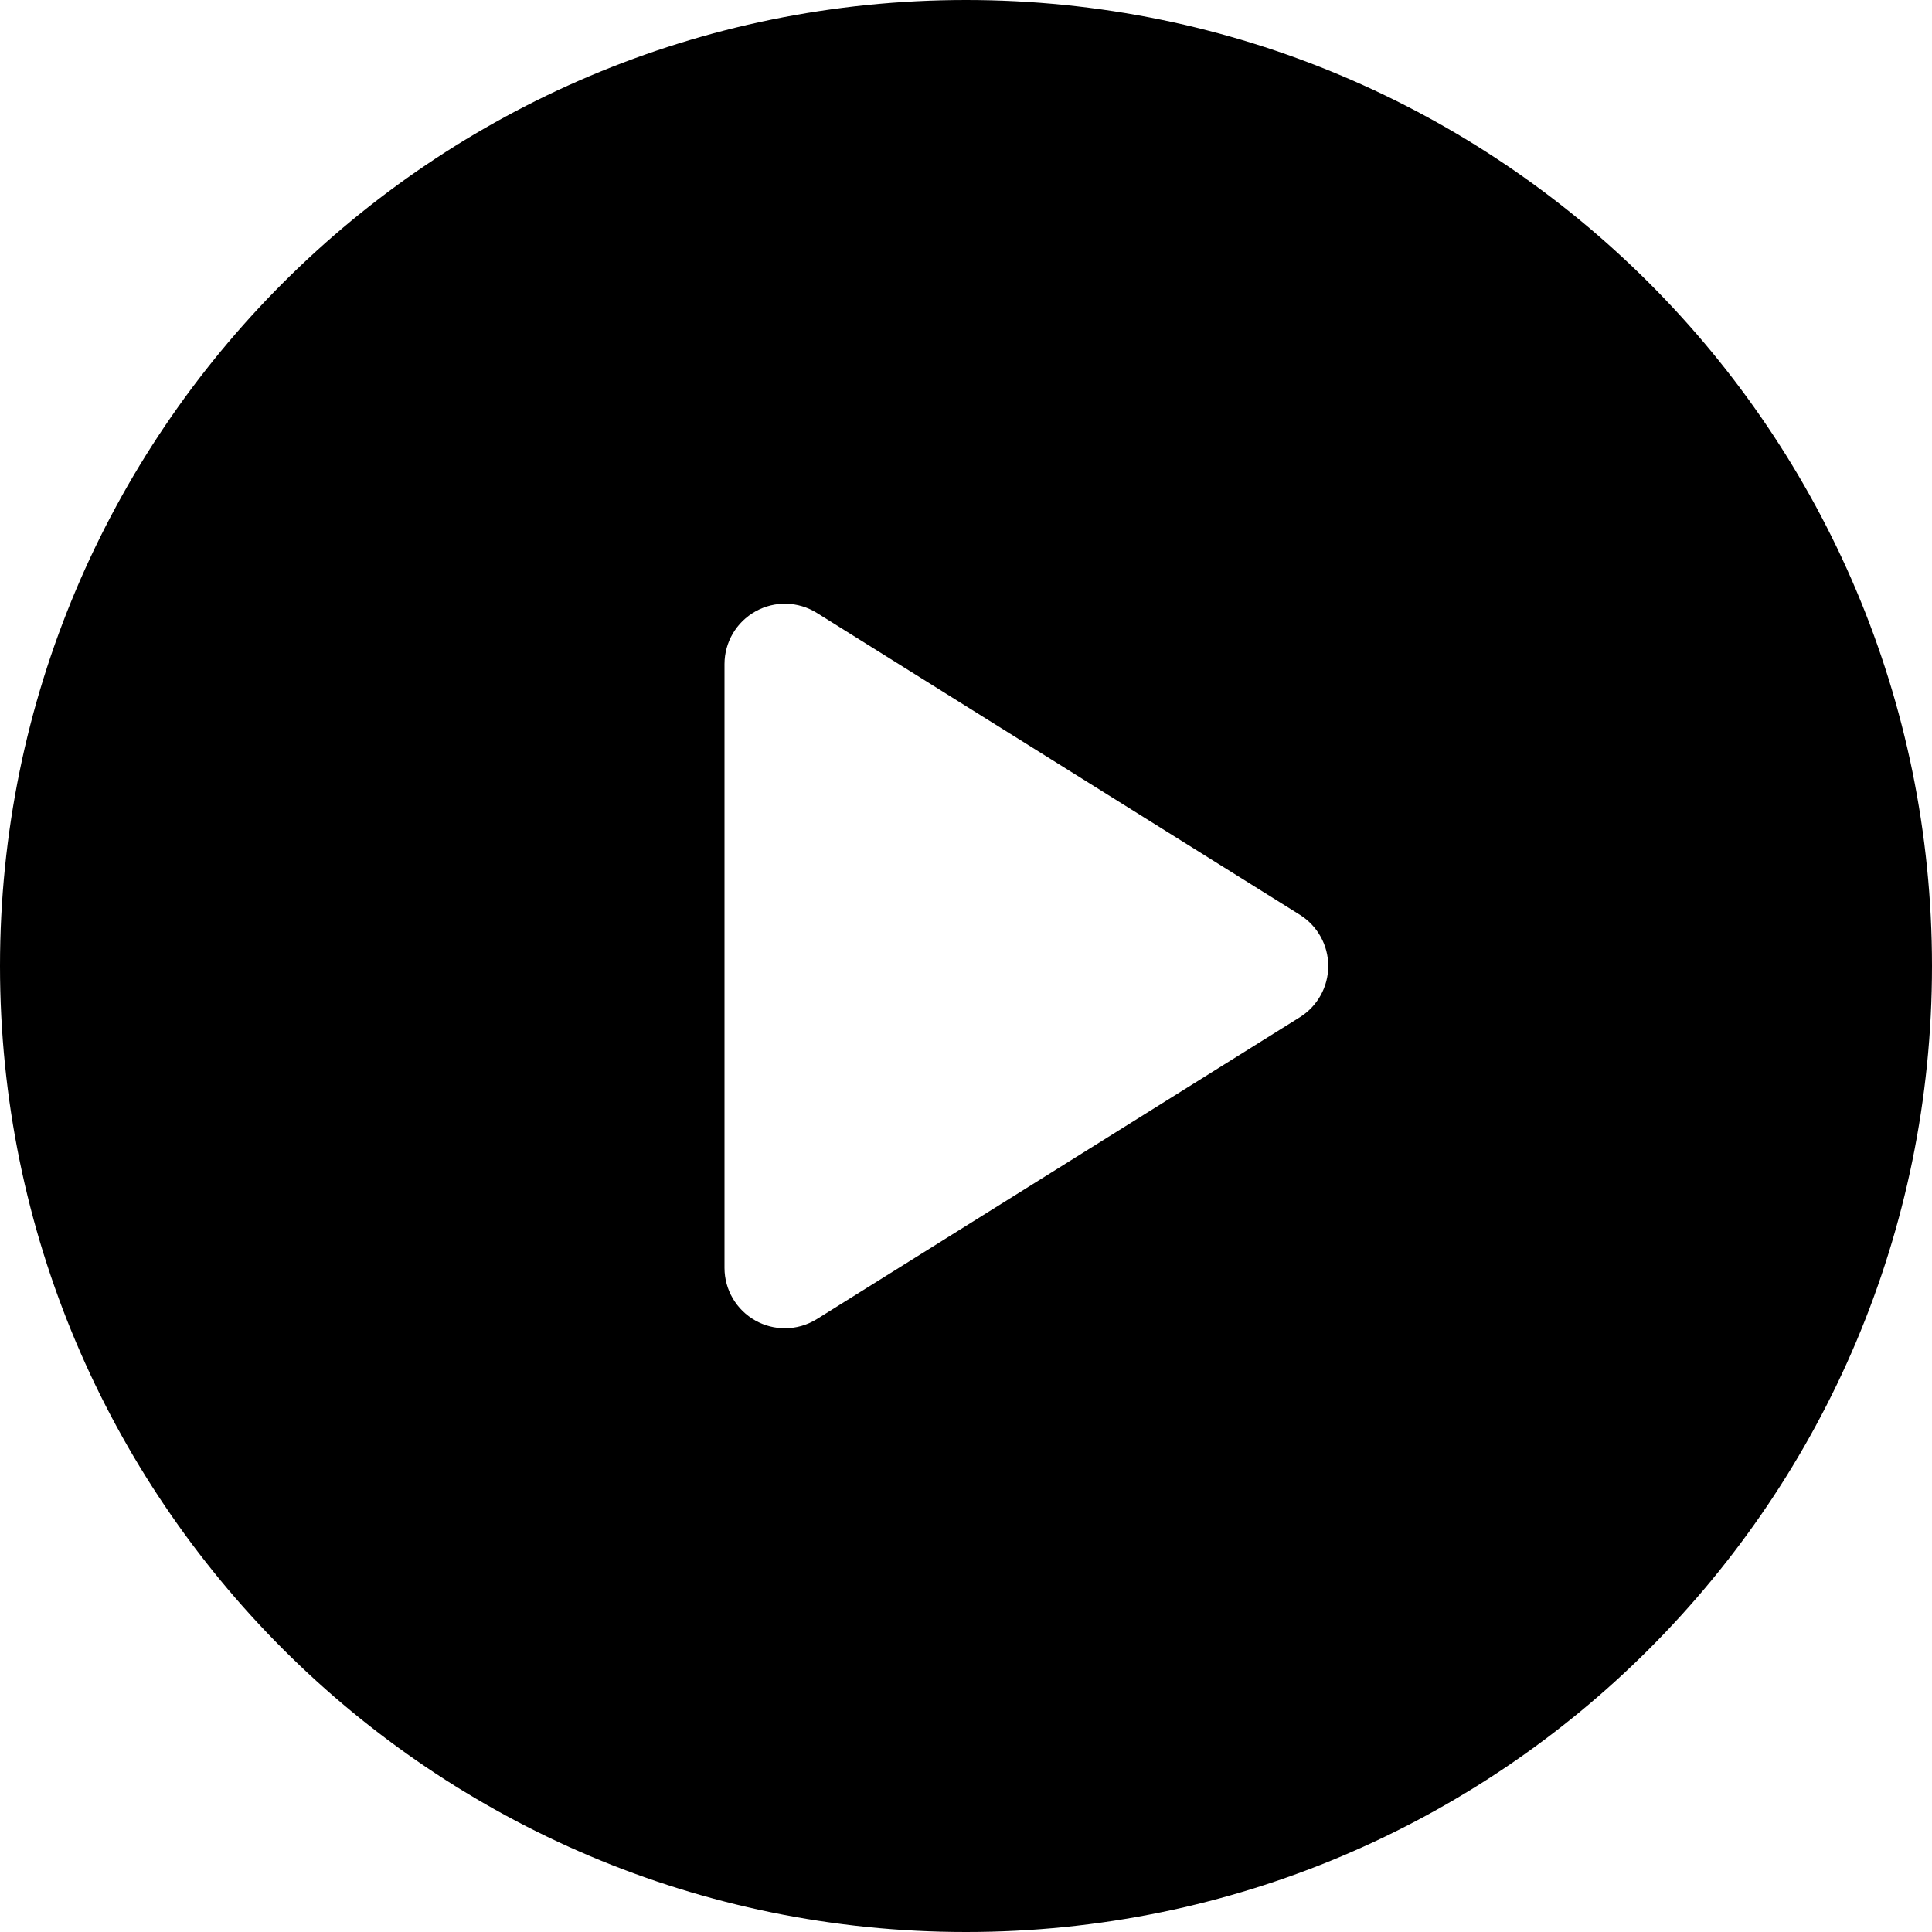
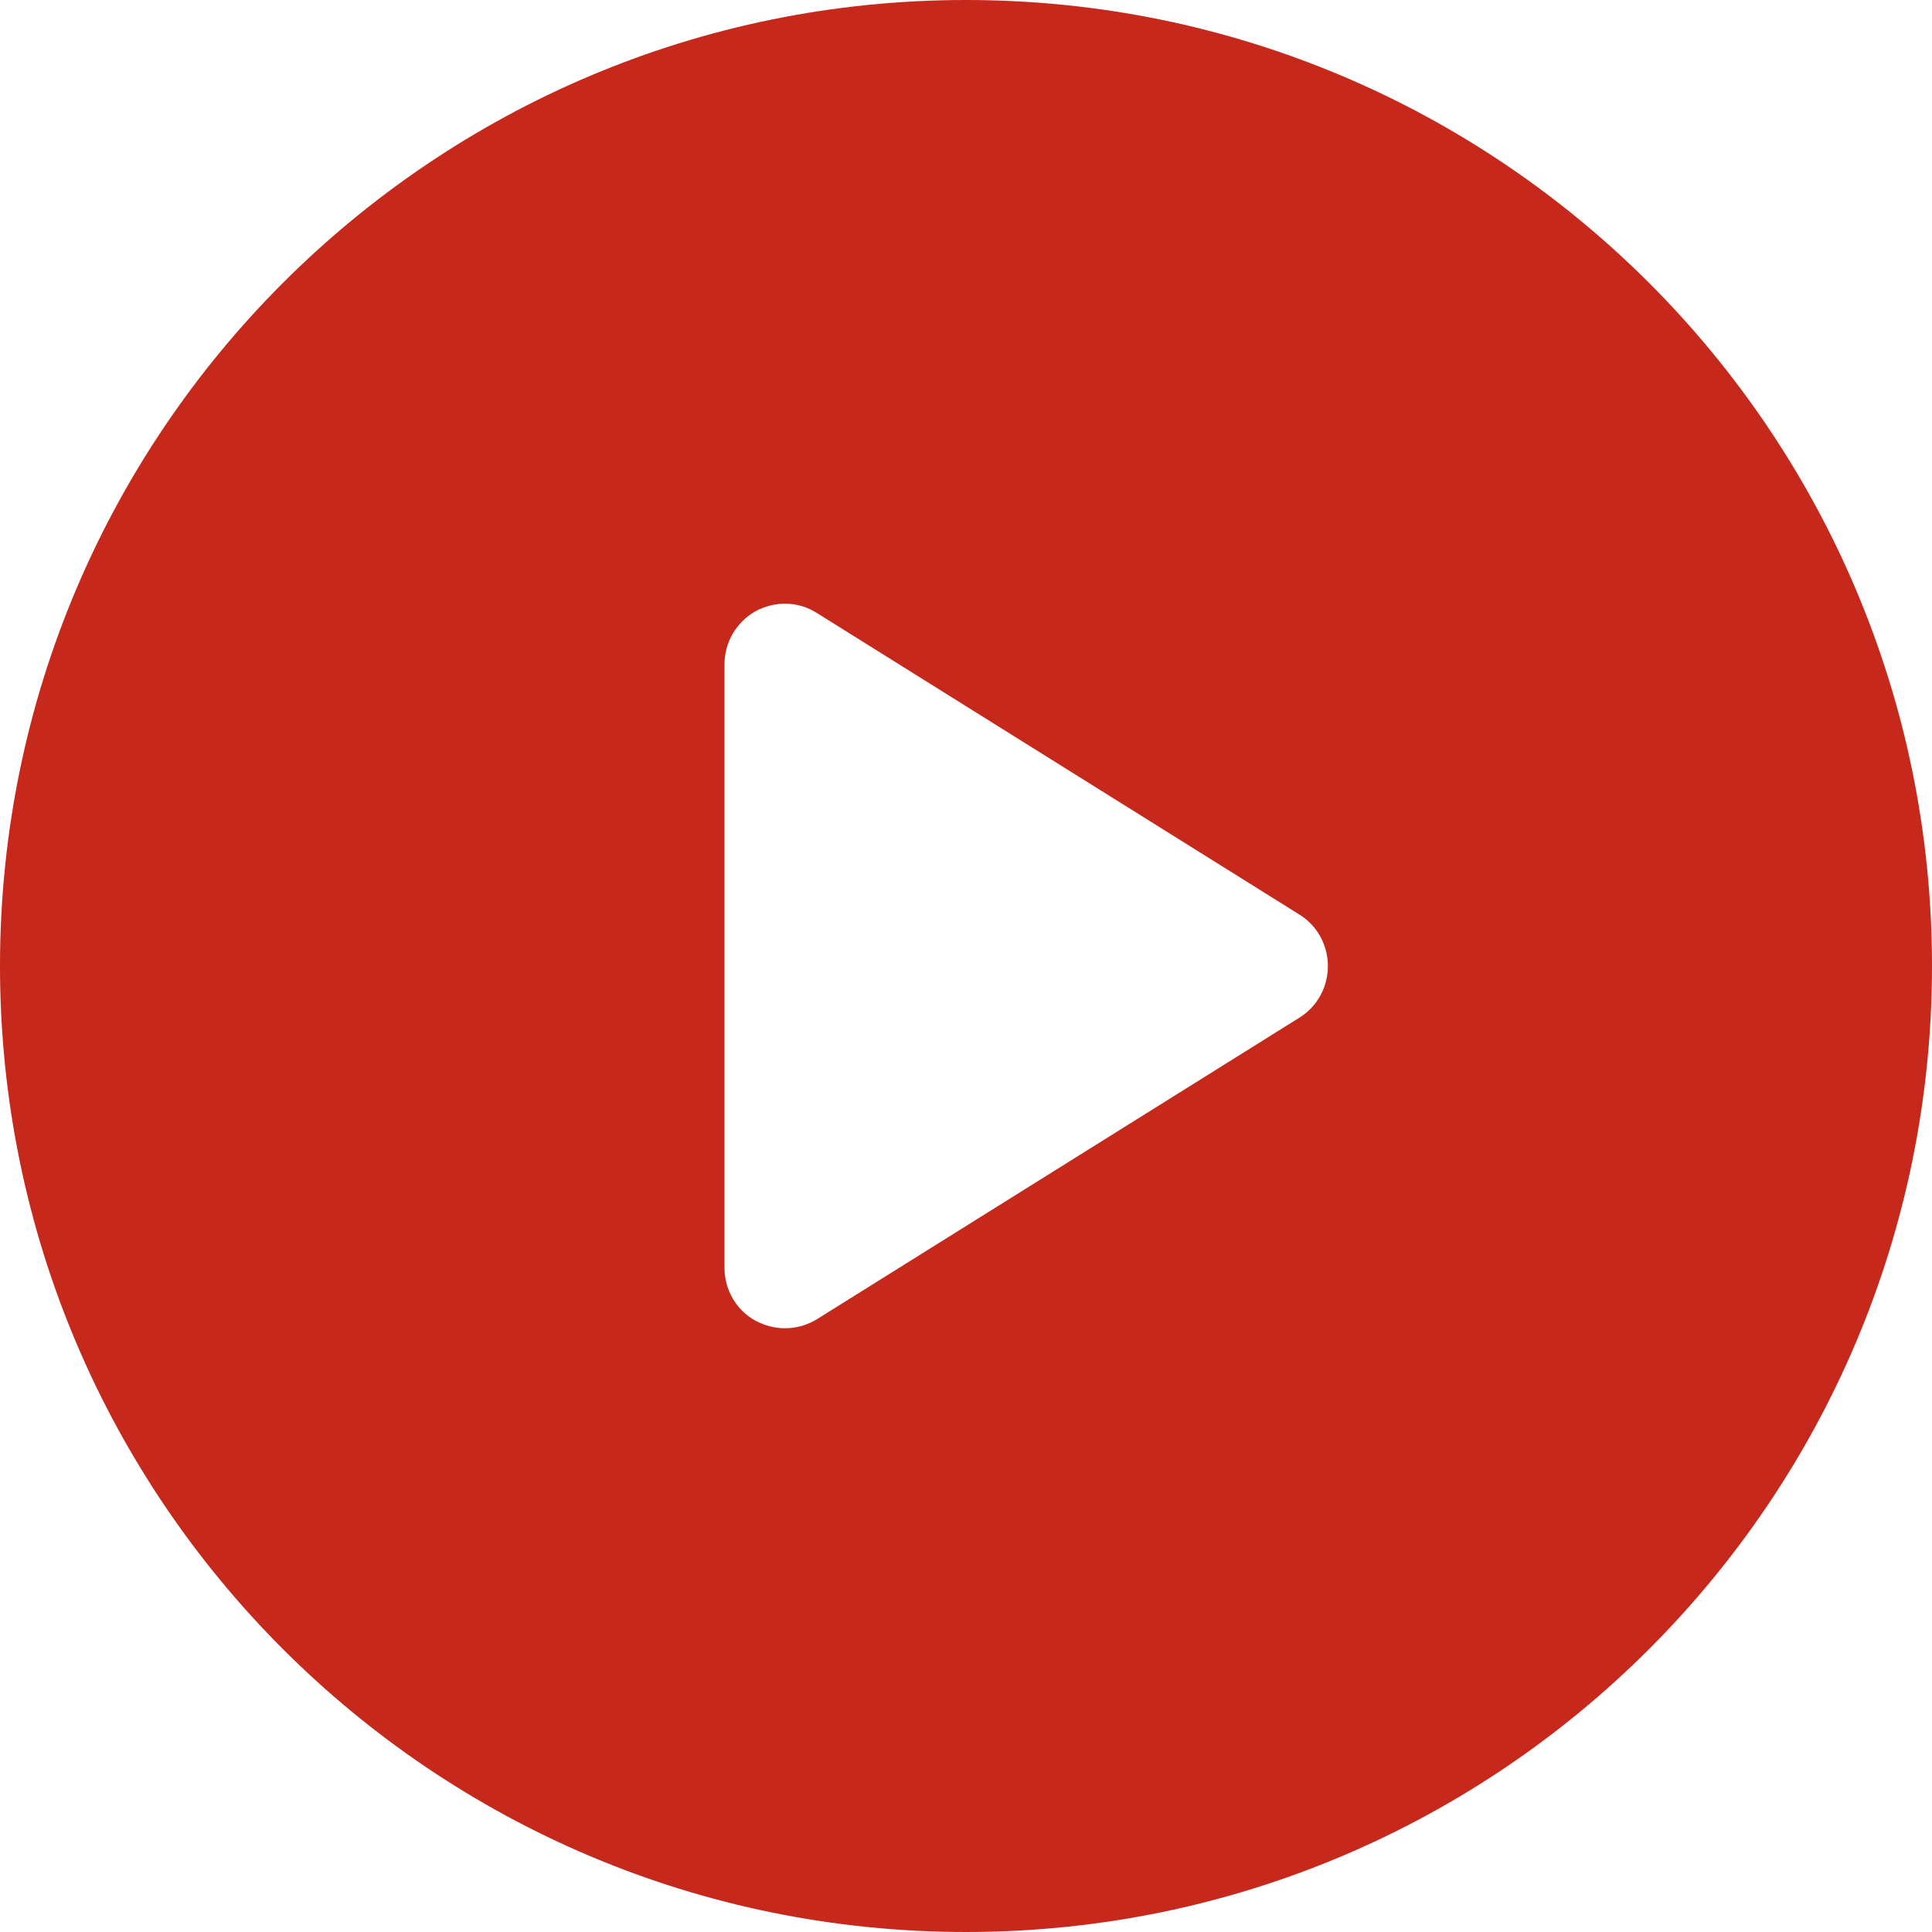
- <svg xmlns="http://www.w3.org/2000/svg" version="1.1" id="Capa_1" x="0px" y="0px" viewBox="0 0 512 512" style="enable-background:new 0 0 512 512;" xml:space="preserve">
-   <path d="M256,0C114.617,0,0,114.615,0,256s114.617,256,256,256s256-114.615,256-256S397.383,0,256,0z M344.48,269.57l-128,80  c-2.59,1.617-5.535,2.43-8.48,2.43c-2.668,0-5.34-0.664-7.758-2.008C195.156,347.172,192,341.82,192,336V176  c0-5.82,3.156-11.172,8.242-13.992c5.086-2.836,11.305-2.664,16.238,0.422l128,80c4.676,2.93,7.52,8.055,7.52,13.57  S349.156,266.641,344.48,269.57z" />
-   <g>
- </g>
-   <g>
- </g>
-   <g>
- </g>
-   <g>
- </g>
-   <g>
- </g>
-   <g>
- </g>
-   <g>
- </g>
-   <g>
- </g>
-   <g>
- </g>
-   <g>
- </g>
-   <g>
- </g>
-   <g>
- </g>
-   <g>
- </g>
-   <g>
- </g>
-   <g>
- </g>
+ <svg xmlns="http://www.w3.org/2000/svg" version="1.1" id="Capa_1" x="0px" y="0px" viewBox="-49 141 512 512" style="enable-background:new -49 141 512 512;" xml:space="preserve">
+   <style type="text/css">
+ 	.st0{fill:#C6281C;}
+ </style>
+   <path class="st0" d="M207,141C65.6,141-49,255.6-49,397S65.6,653,207,653s256-114.6,256-256S348.4,141,207,141z M295.5,410.6  l-128,80c-2.6,1.6-5.5,2.4-8.5,2.4c-2.7,0-5.3-0.7-7.8-2c-5.1-2.8-8.2-8.2-8.2-14V317c0-5.8,3.2-11.2,8.2-14  c5.1-2.8,11.3-2.7,16.2,0.4l128,80c4.7,2.9,7.5,8.1,7.5,13.6S300.2,407.6,295.5,410.6z" />
</svg>
